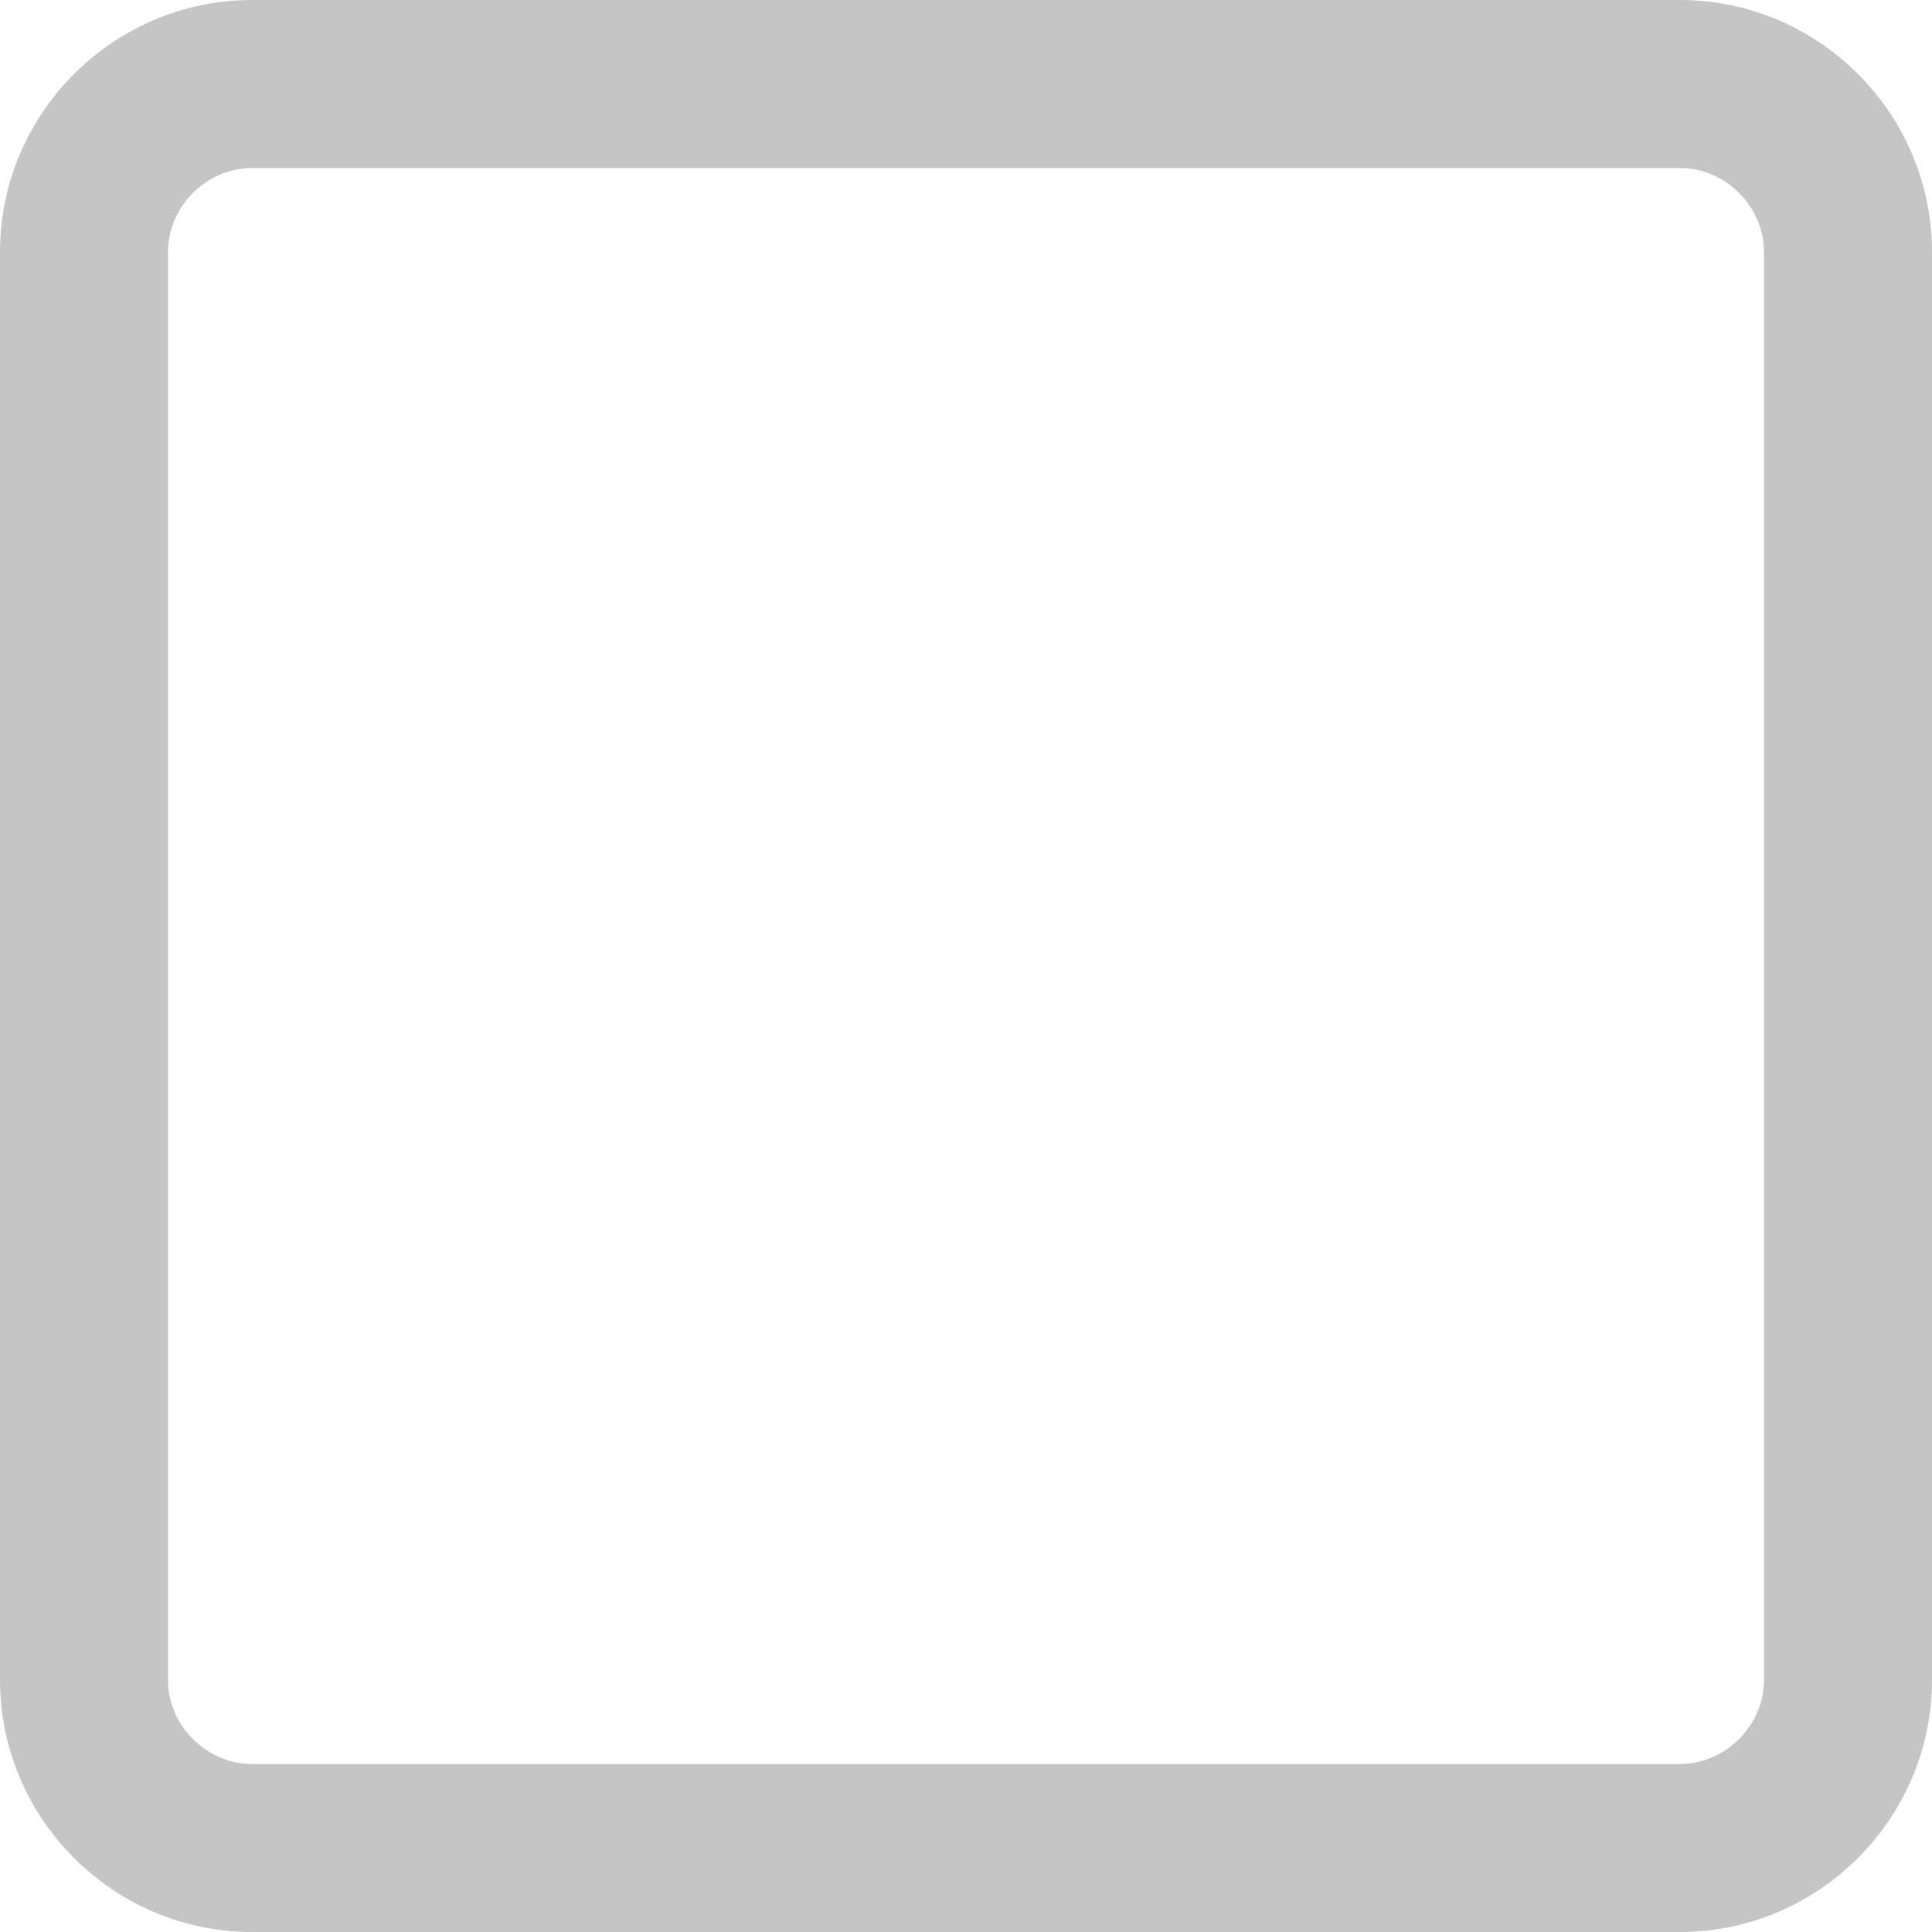
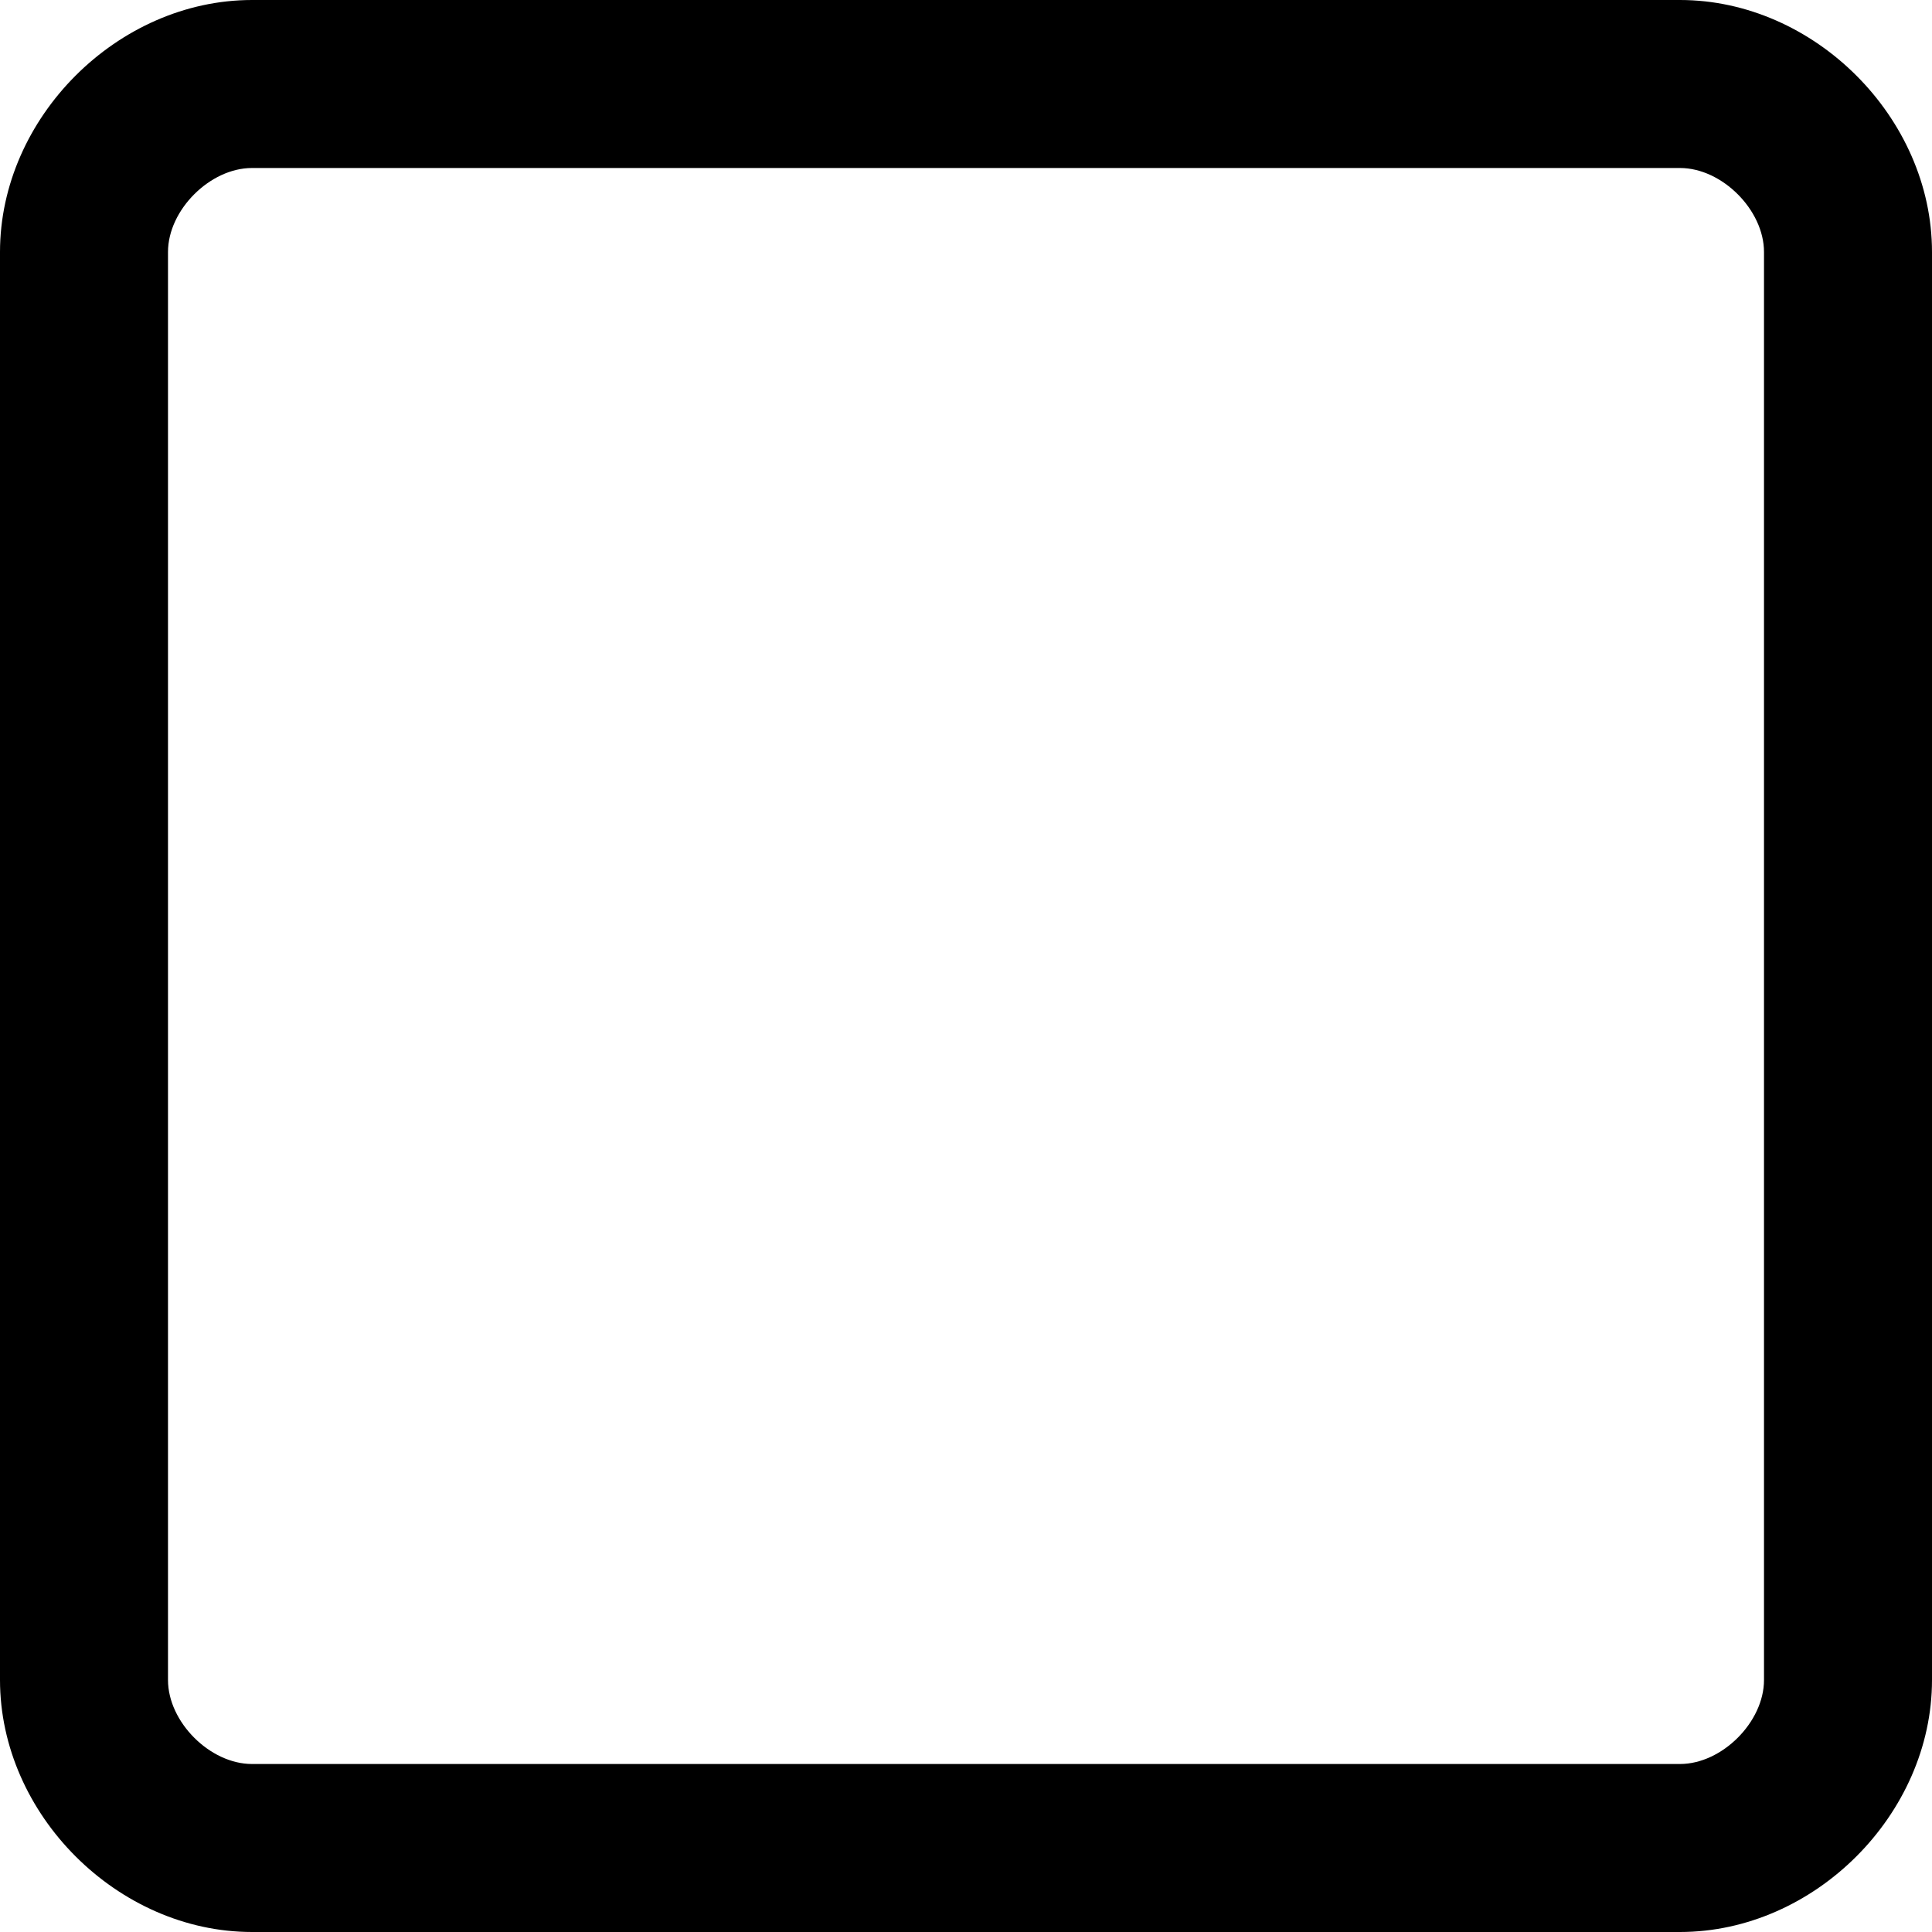
- <svg xmlns="http://www.w3.org/2000/svg" width="23" height="23" viewBox="0 0 23 23">
-   <path fill="#c5c5c5" d="M20 2c.542 0 1 .458 1 1v17c0 .542-.458 1-1 1H3c-.542 0-1-.458-1-1V3c0-.542.458-1 1-1h17m0-2H3C1.35 0 0 1.35 0 3v17c0 1.65 1.35 3 3 3h17c1.65 0 3-1.35 3-3V3c0-1.65-1.35-3-3-3z" />
+ <svg xmlns="http://www.w3.org/2000/svg" version="1.1" id="Слой_1" x="0px" y="0px" viewBox="0 0 23 23" style="enable-background:new 0 0 23 23;" xml:space="preserve">
+   <path d="M20,2c0.5,0,1,0.5,1,1v17c0,0.5-0.5,1-1,1H3c-0.5,0-1-0.5-1-1V3c0-0.5,0.5-1,1-1H20 M20,0H3C1.4,0,0,1.4,0,3v17  c0,1.6,1.4,3,3,3h17c1.6,0,3-1.4,3-3V3C23,1.4,21.6,0,20,0z" />
</svg>
